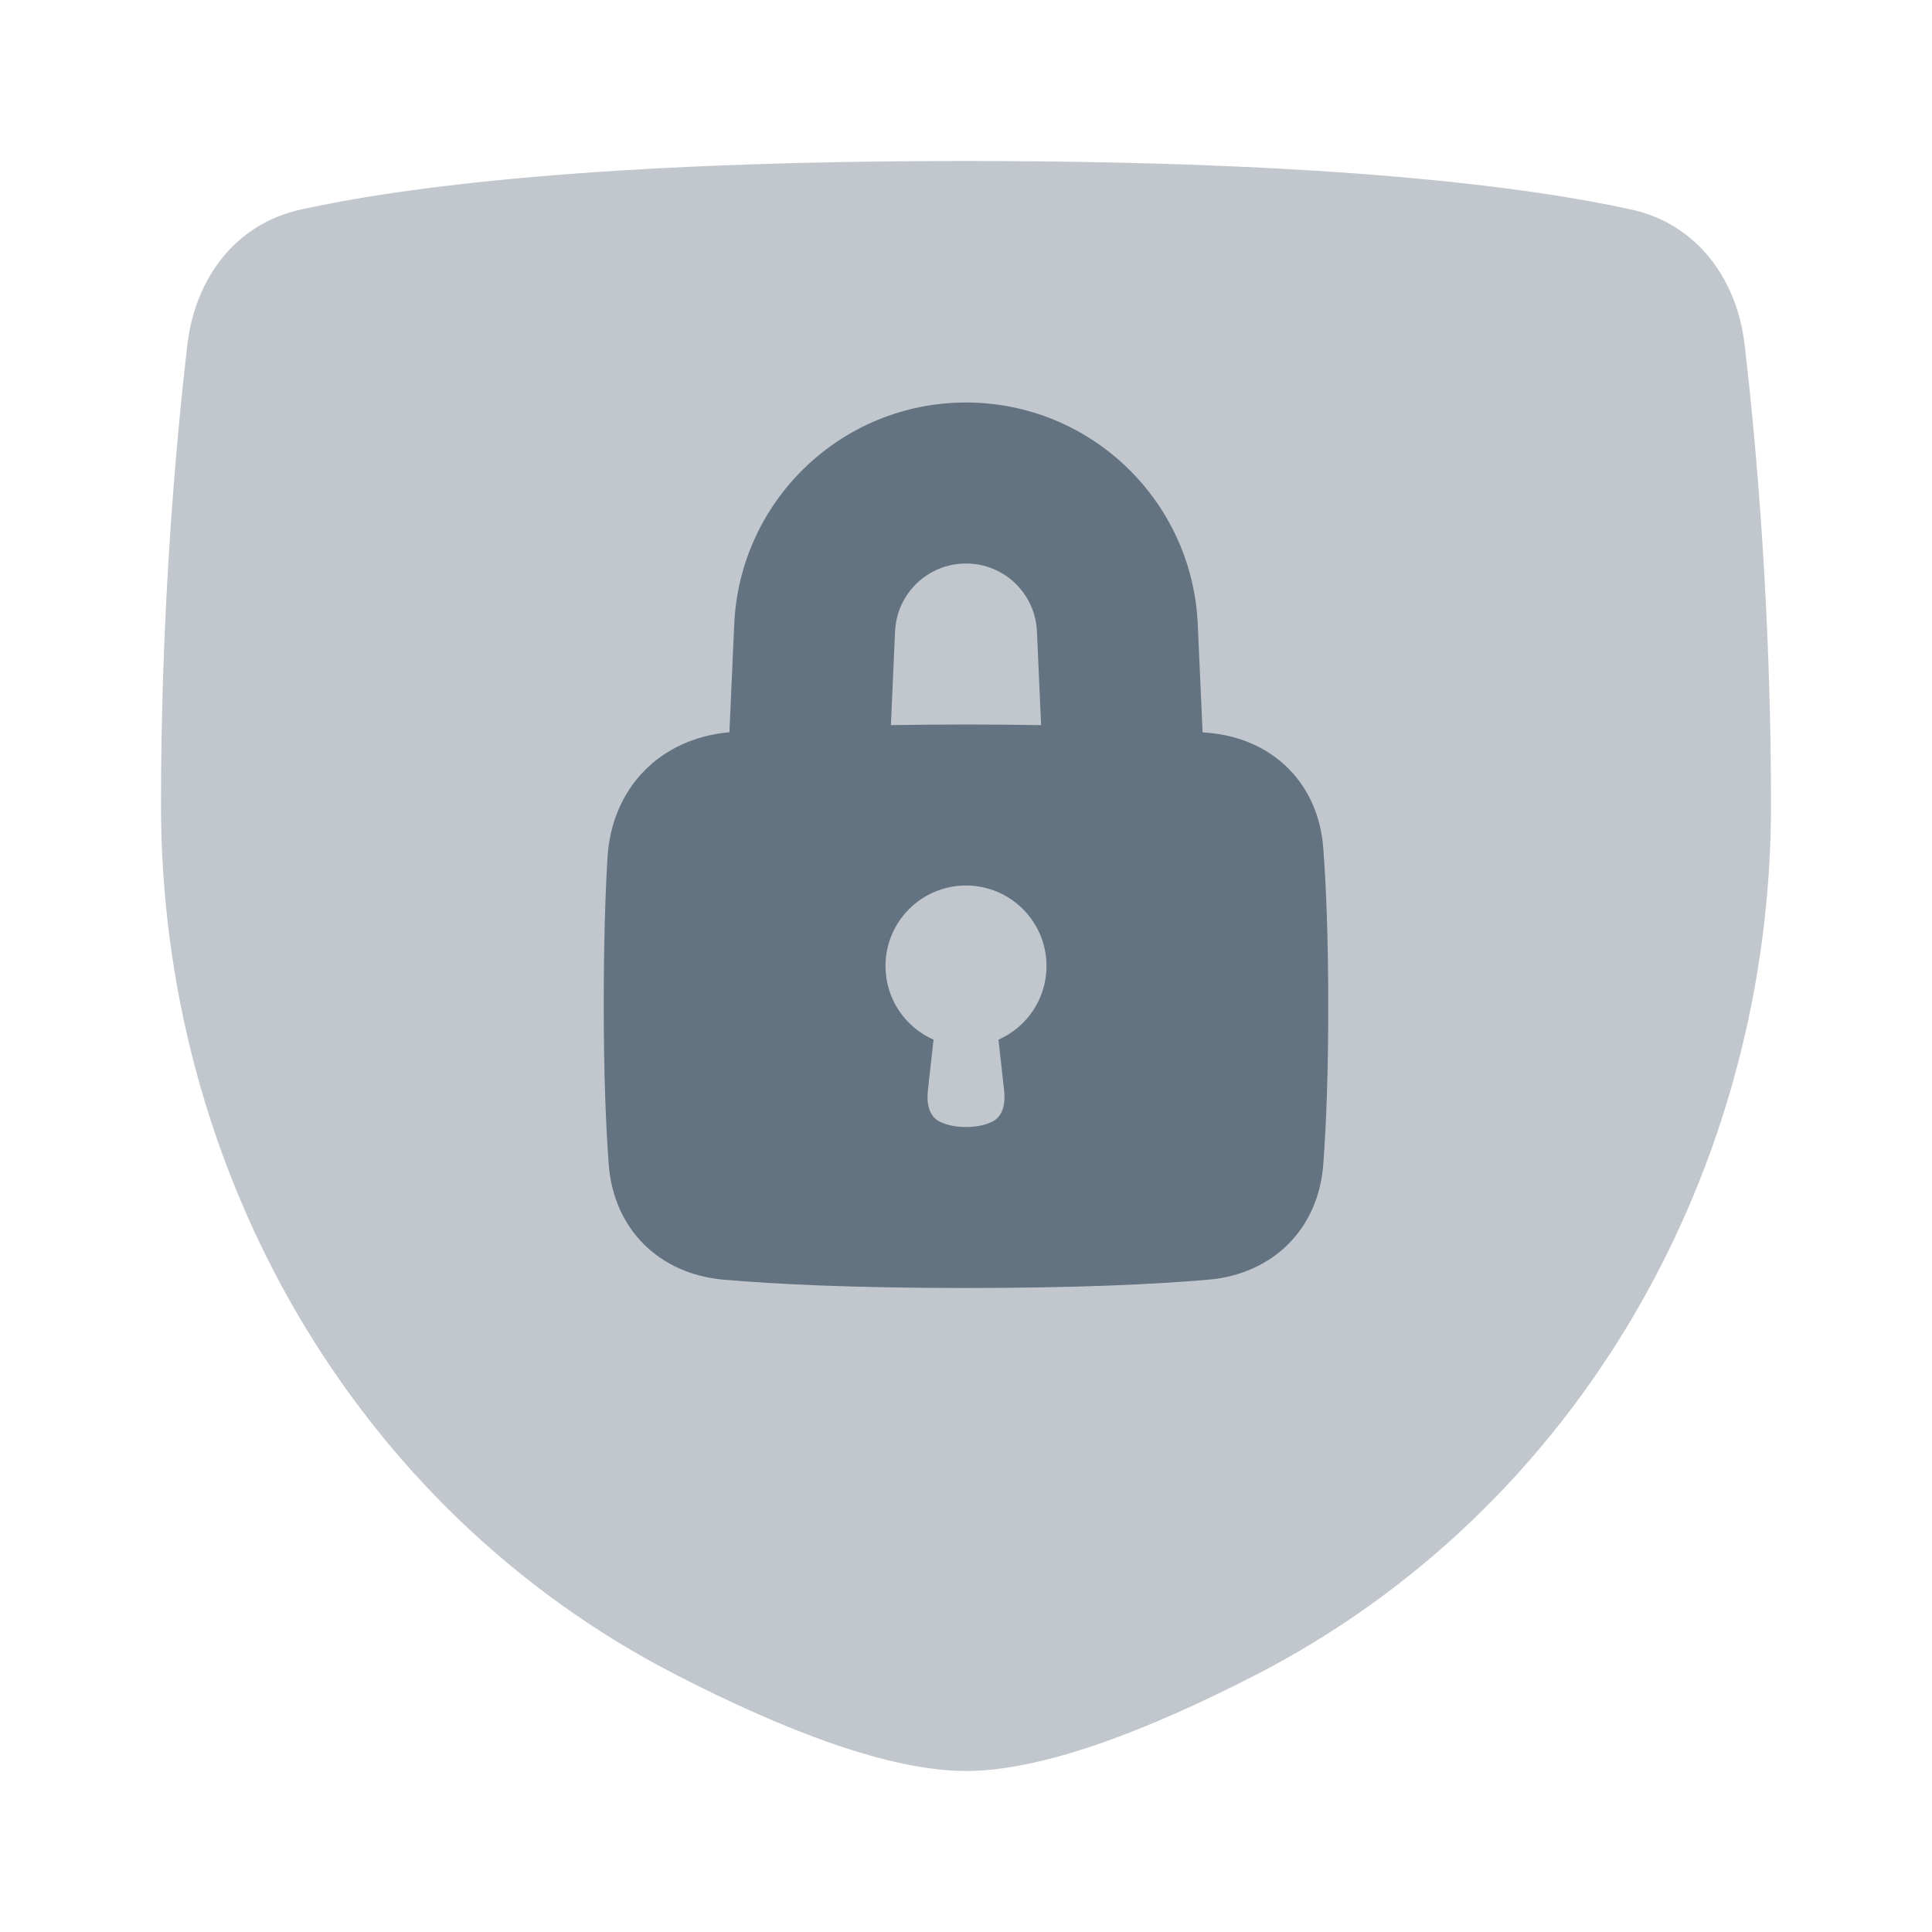
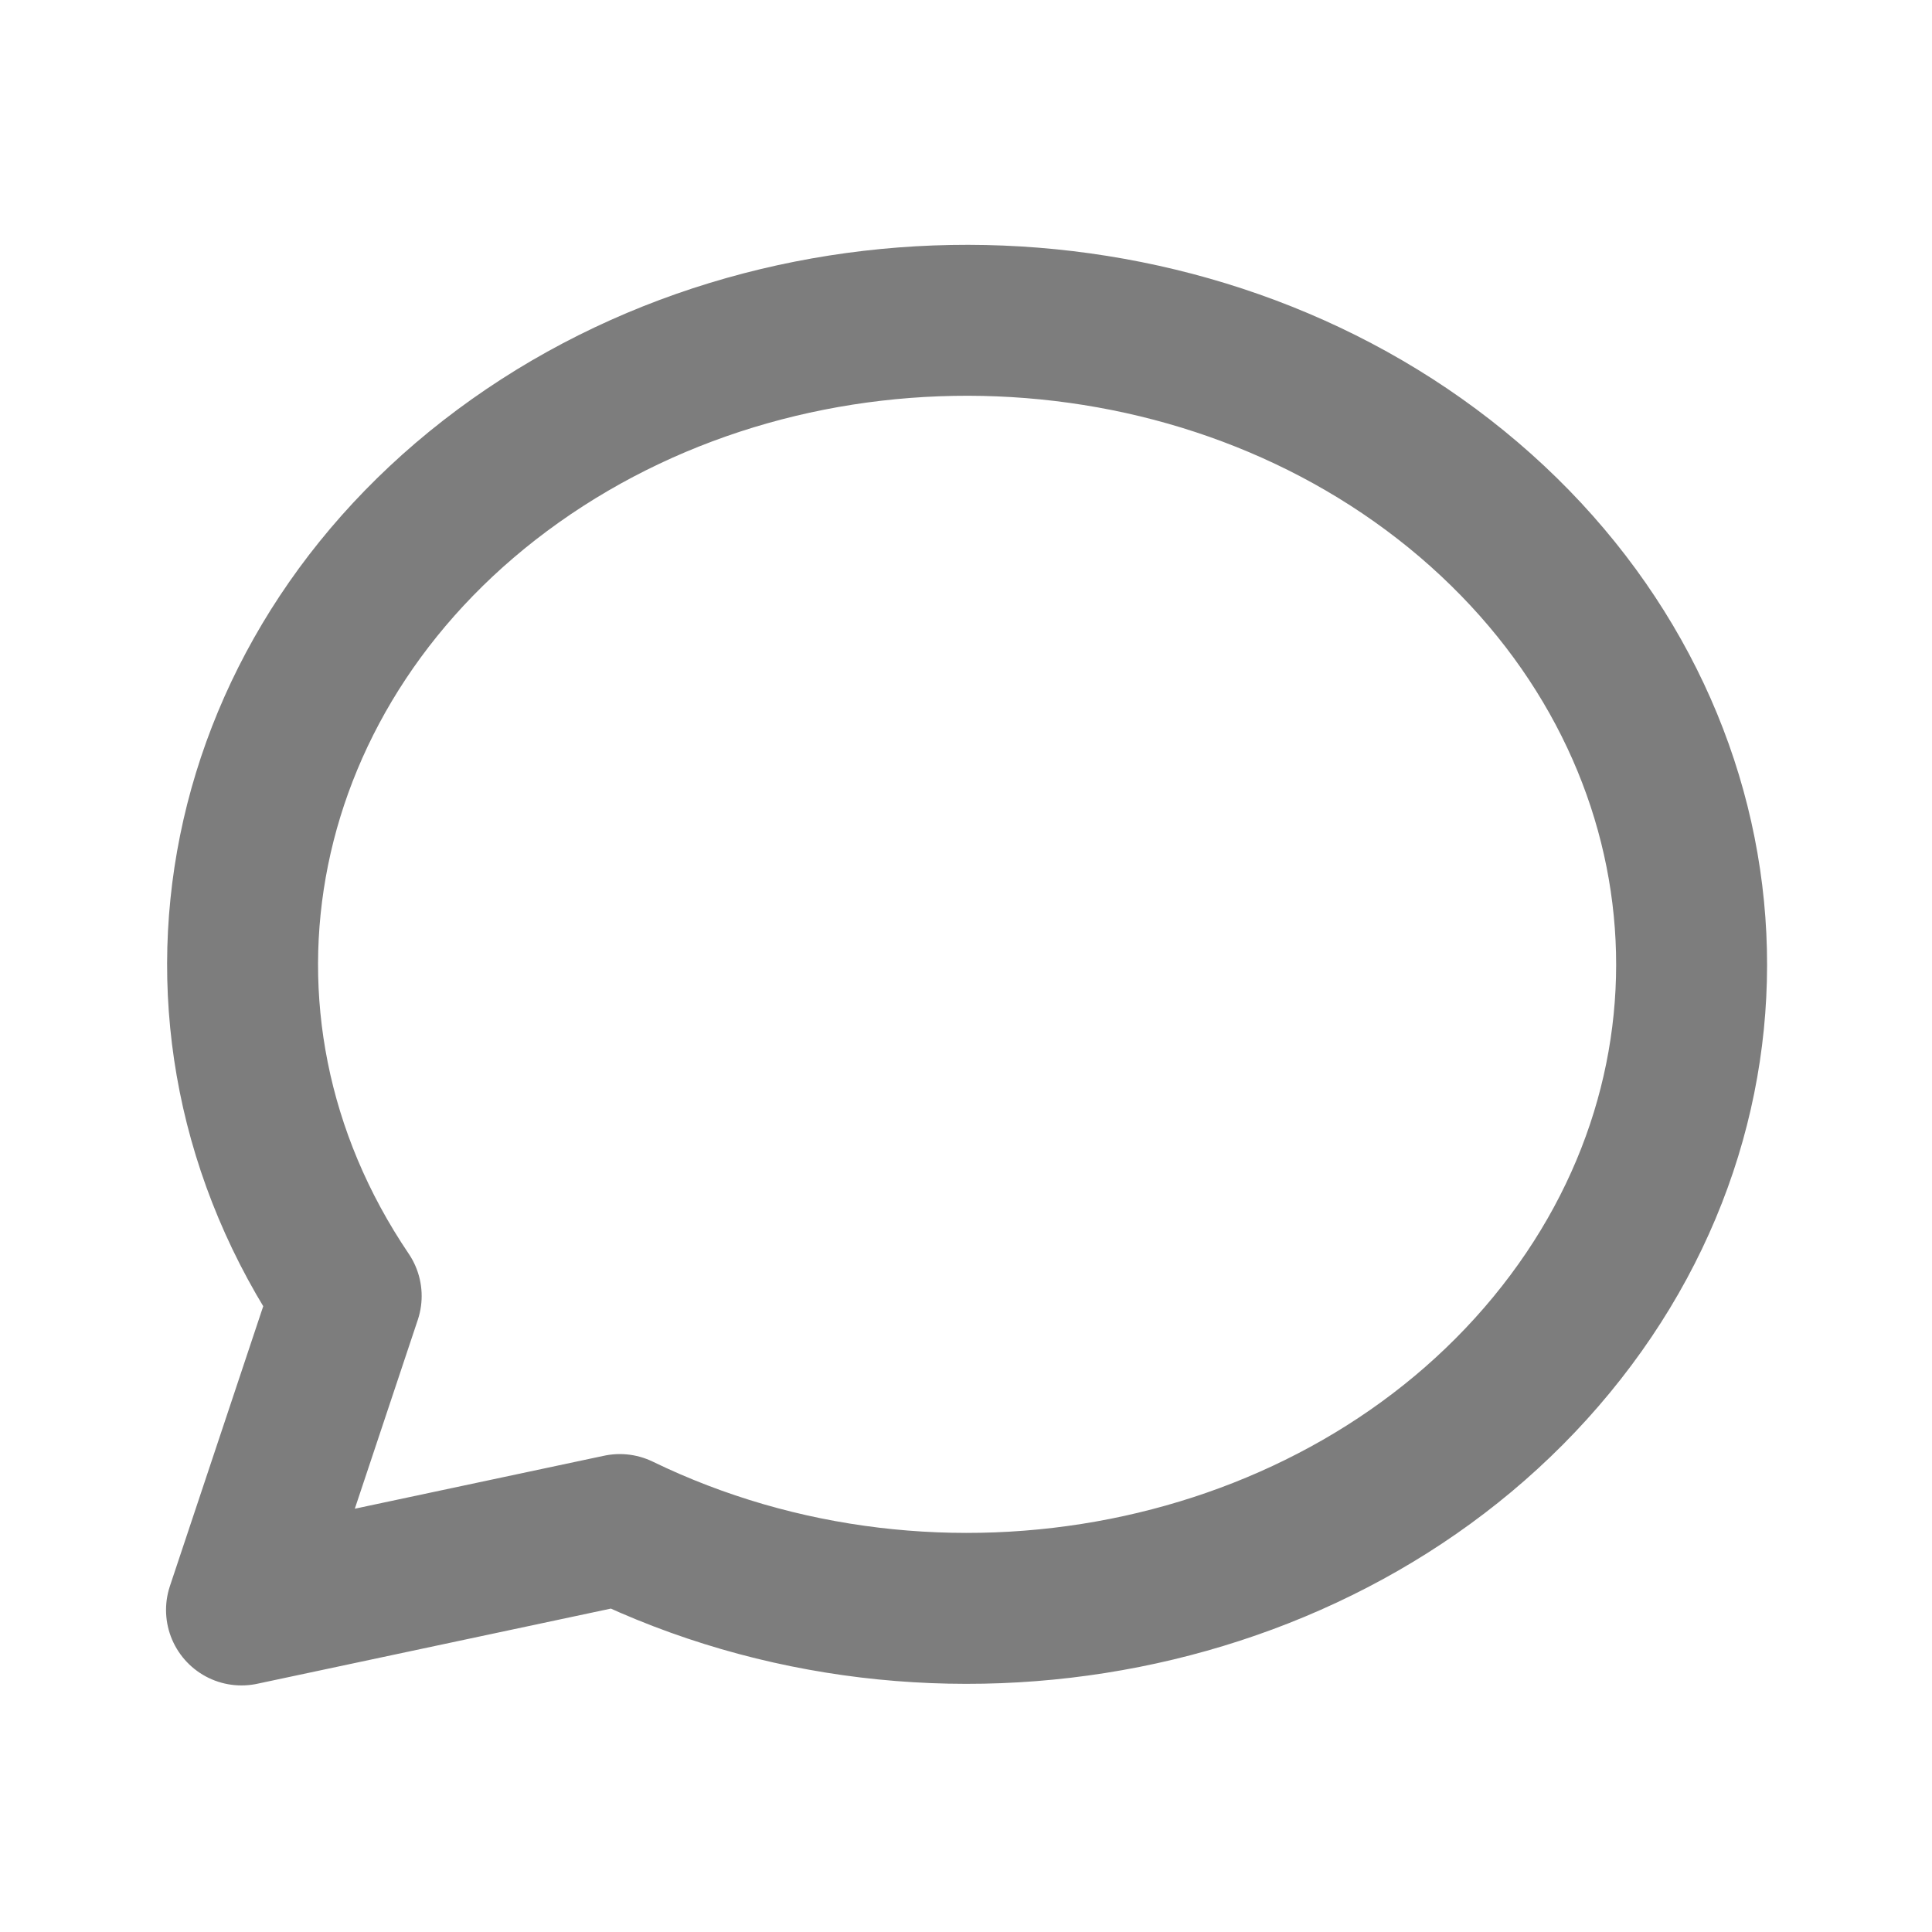
- <svg xmlns="http://www.w3.org/2000/svg" width="24" height="24" viewBox="0 0 24 24" fill="none">
-   <path opacity="0.4" d="M2.327 4.287C2.422 3.463 2.922 2.783 3.732 2.604C4.995 2.325 7.443 2 12 2C16.557 2 19.005 2.325 20.268 2.604C21.078 2.783 21.578 3.463 21.673 4.287C21.818 5.532 22 7.584 22 10C22 14.514 19.617 18.738 15.604 20.804C14.263 21.494 12.954 22 12 22C11.046 22 9.737 21.494 8.396 20.804C4.382 18.738 2 14.514 2 10C2 7.584 2.182 5.532 2.327 4.287Z" fill="#637381" />
-   <path fill-rule="evenodd" clip-rule="evenodd" d="M9.121 7.754C9.19 6.214 10.458 5 12 5C13.542 5 14.81 6.214 14.879 7.754L14.939 9.097L15.008 9.103C15.81 9.172 16.377 9.73 16.438 10.533C16.474 11.006 16.5 11.644 16.5 12.5C16.5 13.356 16.474 13.994 16.438 14.467C16.377 15.27 15.81 15.828 15.008 15.897C14.36 15.953 13.4 16 12 16C10.6 16 9.64 15.953 8.992 15.897C8.19 15.828 7.623 15.27 7.562 14.467C7.527 13.994 7.5 13.356 7.5 12.5C7.5 11.719 7.519 11.118 7.546 10.66C7.596 9.79 8.197 9.173 9.061 9.096L9.121 7.754ZM12.881 7.843L12.933 9.008C12.646 9.003 12.336 9 12 9C11.665 9 11.354 9.003 11.067 9.008L11.119 7.843C11.14 7.371 11.528 7 12 7C12.472 7 12.86 7.371 12.881 7.843ZM13 12C13 12.409 12.755 12.761 12.403 12.915L12.473 13.541C12.491 13.696 12.466 13.865 12.326 13.934C12.25 13.971 12.145 14 12 14C11.855 14 11.75 13.971 11.674 13.934C11.534 13.865 11.509 13.696 11.527 13.541L11.597 12.915C11.245 12.761 11 12.409 11 12C11 11.448 11.448 11 12 11C12.552 11 13 11.448 13 12Z" fill="#637381" />
+ <svg xmlns="http://www.w3.org/2000/svg" width="16" height="16" viewBox="0 0 16 16" fill="none">
+   <path d="M2 13.333L2.867 10.733C1.317 8.442 1.916 5.485 4.267 3.817C6.617 2.15 9.993 2.287 12.163 4.137C14.333 5.989 14.627 8.981 12.849 11.138C11.072 13.295 7.773 13.948 5.133 12.667L2 13.333Z" stroke="#7D7D7D" stroke-width="1.25" stroke-linecap="round" stroke-linejoin="round" />
</svg>
